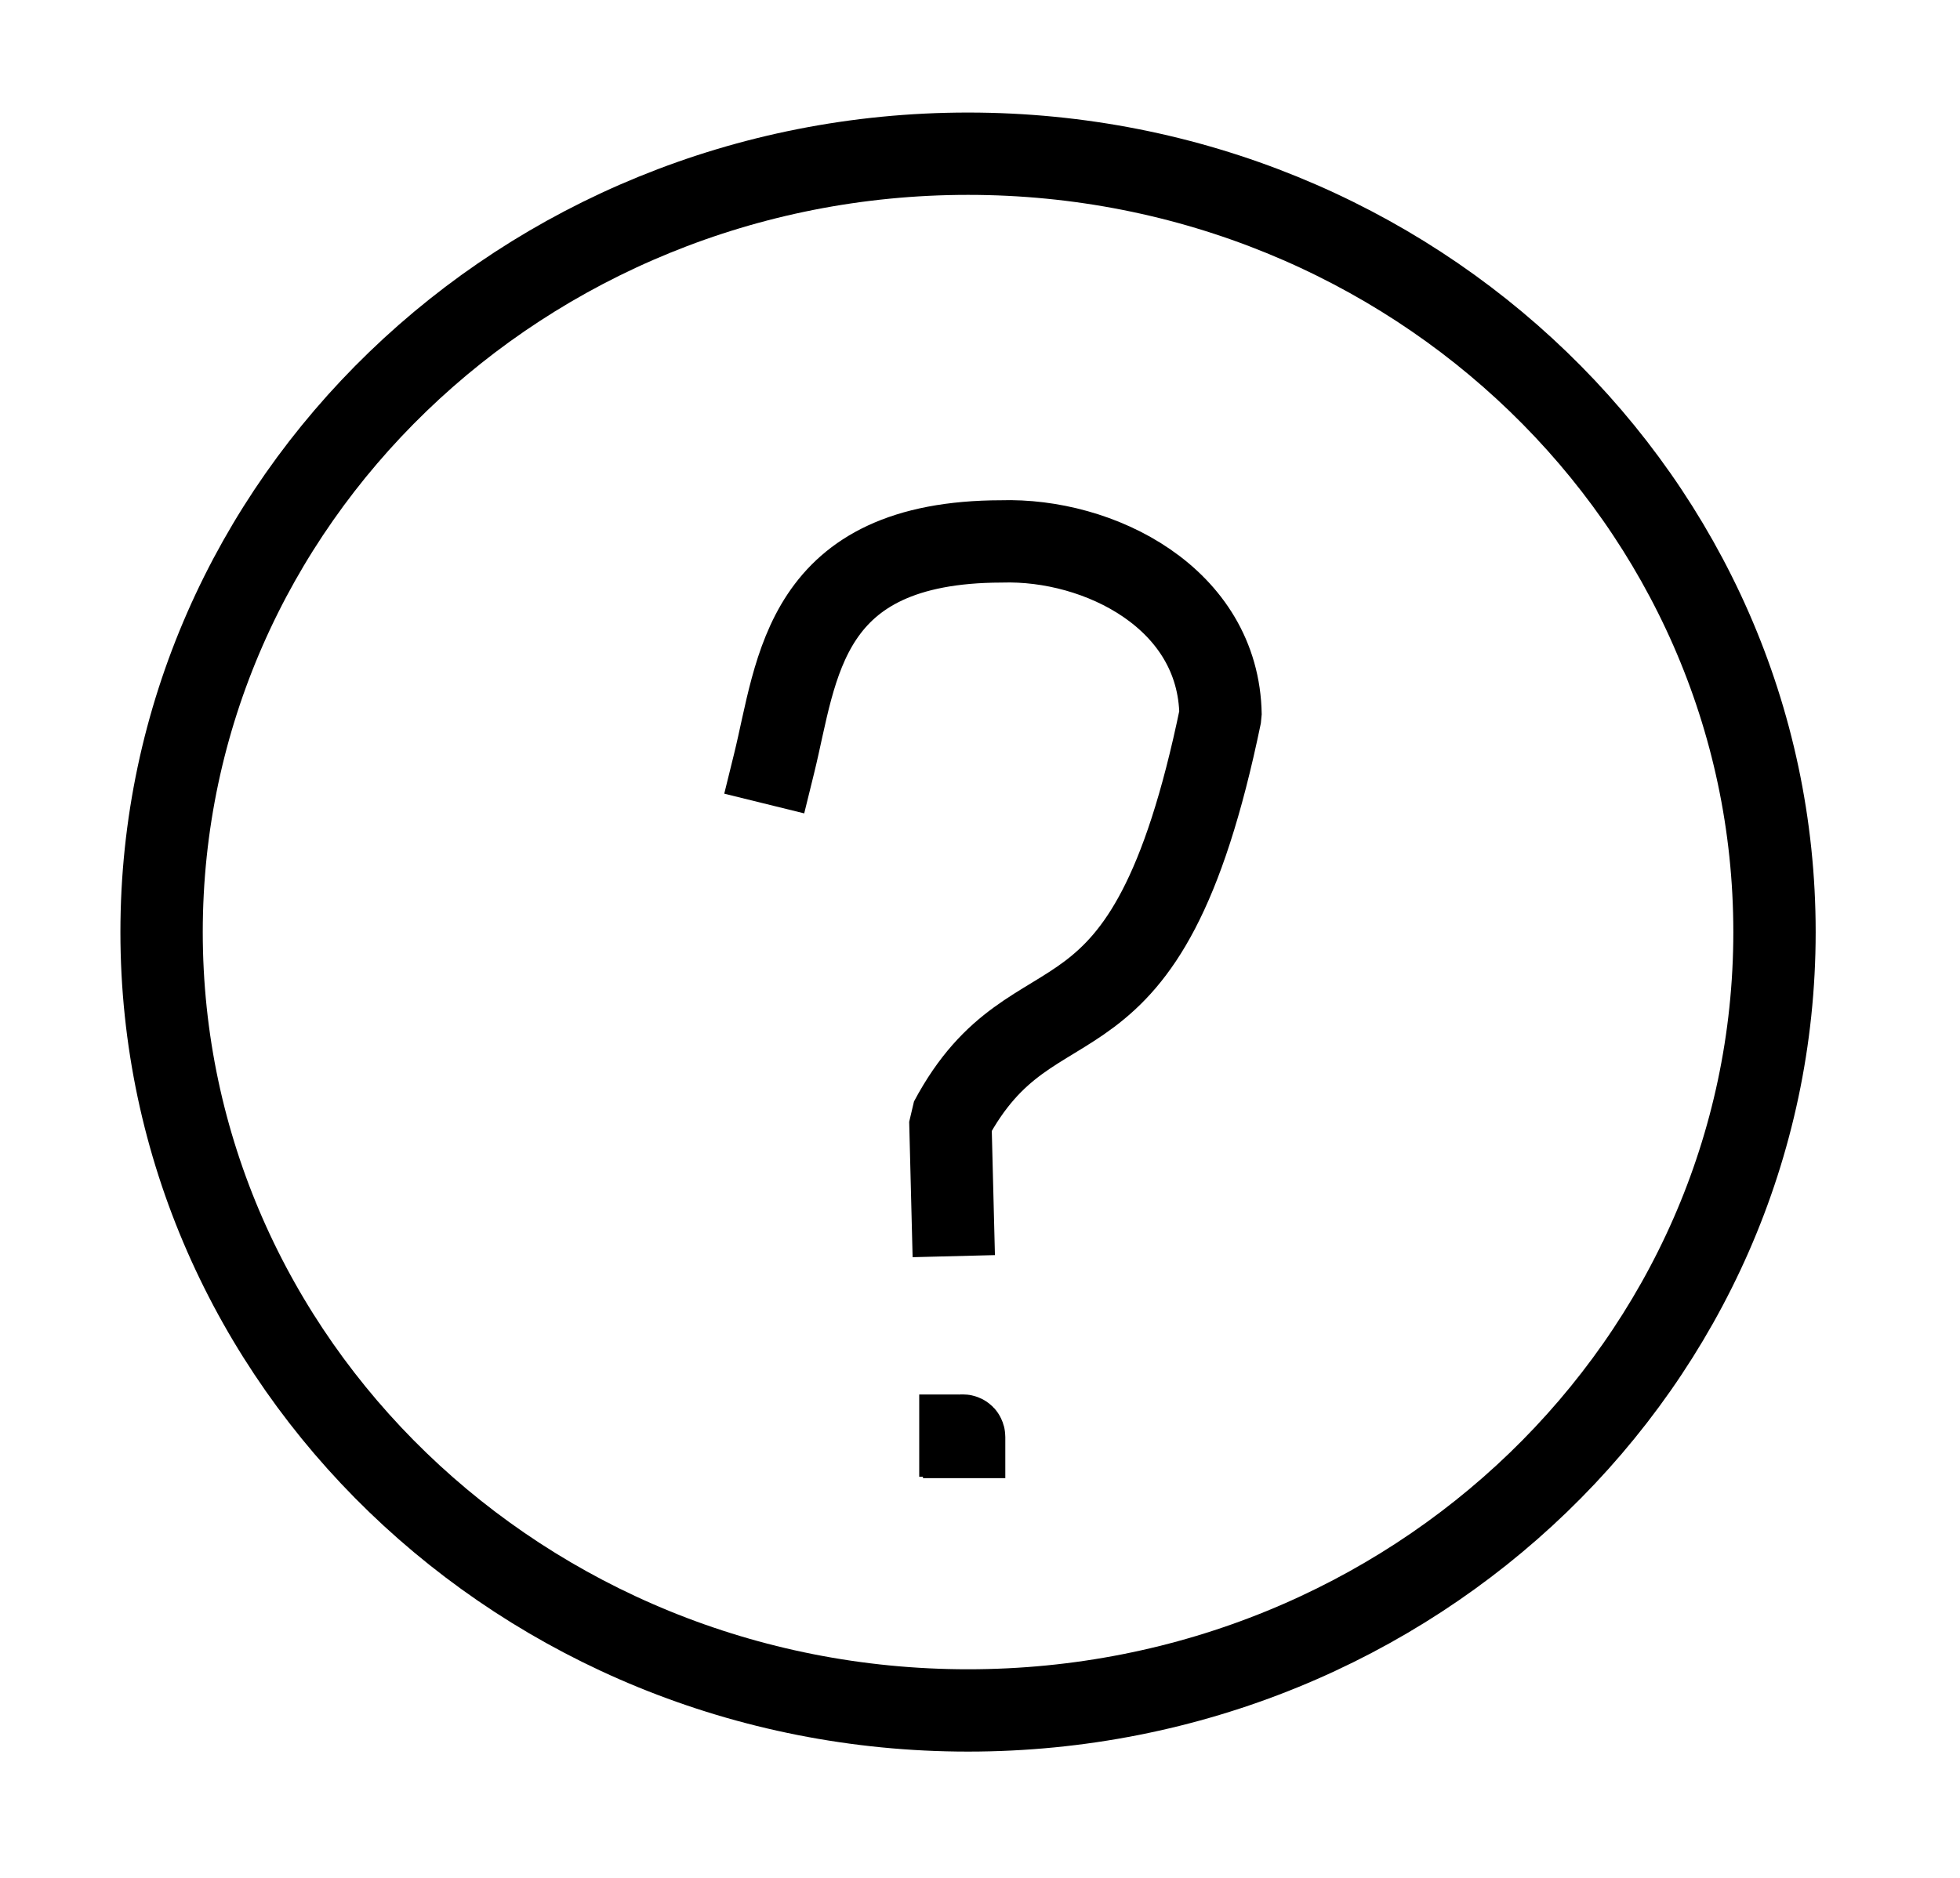
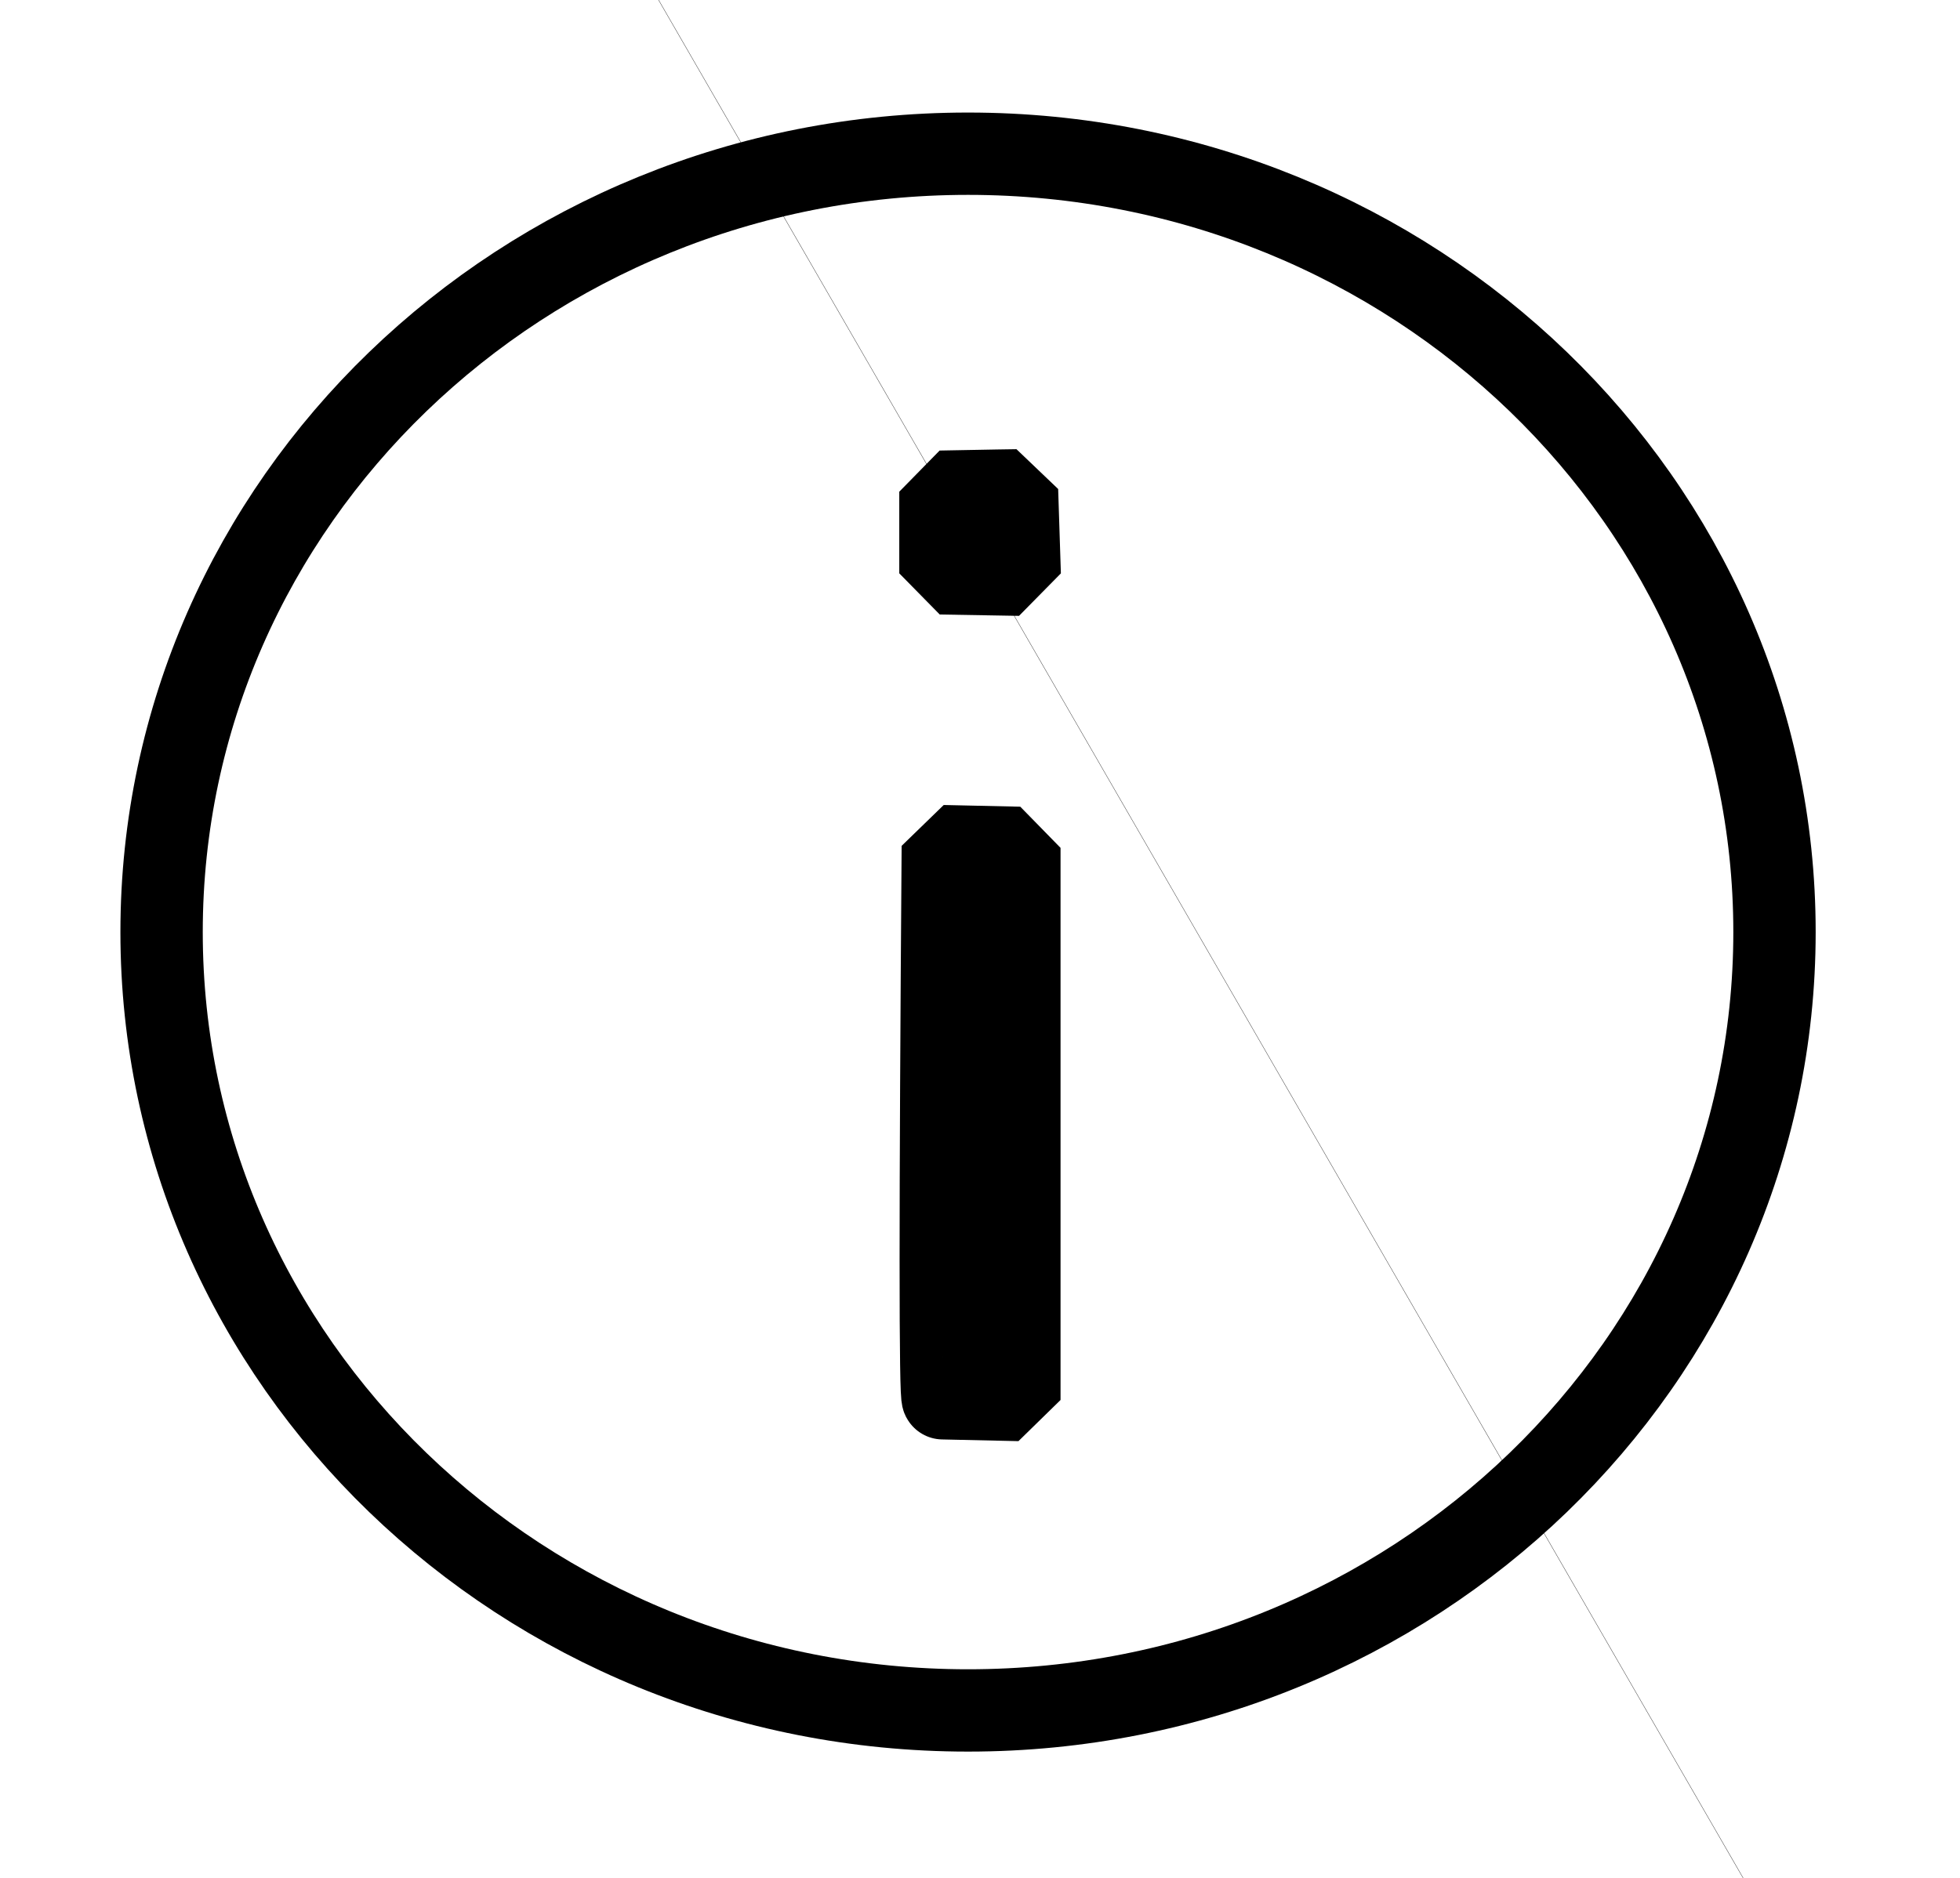
<svg xmlns="http://www.w3.org/2000/svg" width="5.76pt" height="5.52pt" viewBox="0 0 5.76 5.52">
  <defs />
  <ellipse id="shape0" transform="matrix(1 0 0 1 0.4748565 0.4518233)" rx="2.37" ry="2.288" cx="2.37" cy="2.288" fill="none" stroke="#000000" stroke-width="0.242" stroke-linecap="square" stroke-linejoin="bevel" />
-   <path id="shape1" transform="matrix(1 0 0 1 2.274861 1.591485)" fill="none" stroke="#000000" stroke-width="0.242" stroke-linecap="square" stroke-linejoin="bevel" d="M0 0.653C0.069 0.373 0.083 0.001 0.668 0C0.954 -0.009 1.307 0.166 1.312 0.51C1.091 1.582 0.77 1.229 0.518 1.703L0.525 1.98" />
-   <path id="shape2" transform="matrix(1 0 0 1 2.822365 4.220088)" fill="none" stroke="#000000" stroke-width="0.242" stroke-linecap="square" stroke-linejoin="bevel" d="M0 0C0.005 0 0.011 -0.002 0.011 0.004" />
+   <path id="shape0" transform="translate(-4.375806, -10.93047)" fill="#000000" d="M0 0L0.001 0L14.701 25.461L14.7 25.461" />
+   <path id="shape1" transform="translate(2.76376, 1.441357)" fill="none" stroke="#000000" stroke-width="0.242" stroke-linecap="square" stroke-linejoin="bevel" d="M0 0.004L0 0.244L0.233 0.248L0.225 0C0.225 0 0.15 0.001 0 0.004Z" />
+   <path id="shape2" transform="translate(2.764698, 2.487257)" fill="none" stroke="#000000" stroke-width="0.242" stroke-linecap="square" stroke-linejoin="bevel" d="M0.006 0L0.231 0.005L0.231 1.628L0.006 1.623C-0.002 1.623 -0.002 1.082 0.006 0Z" />
</svg>
